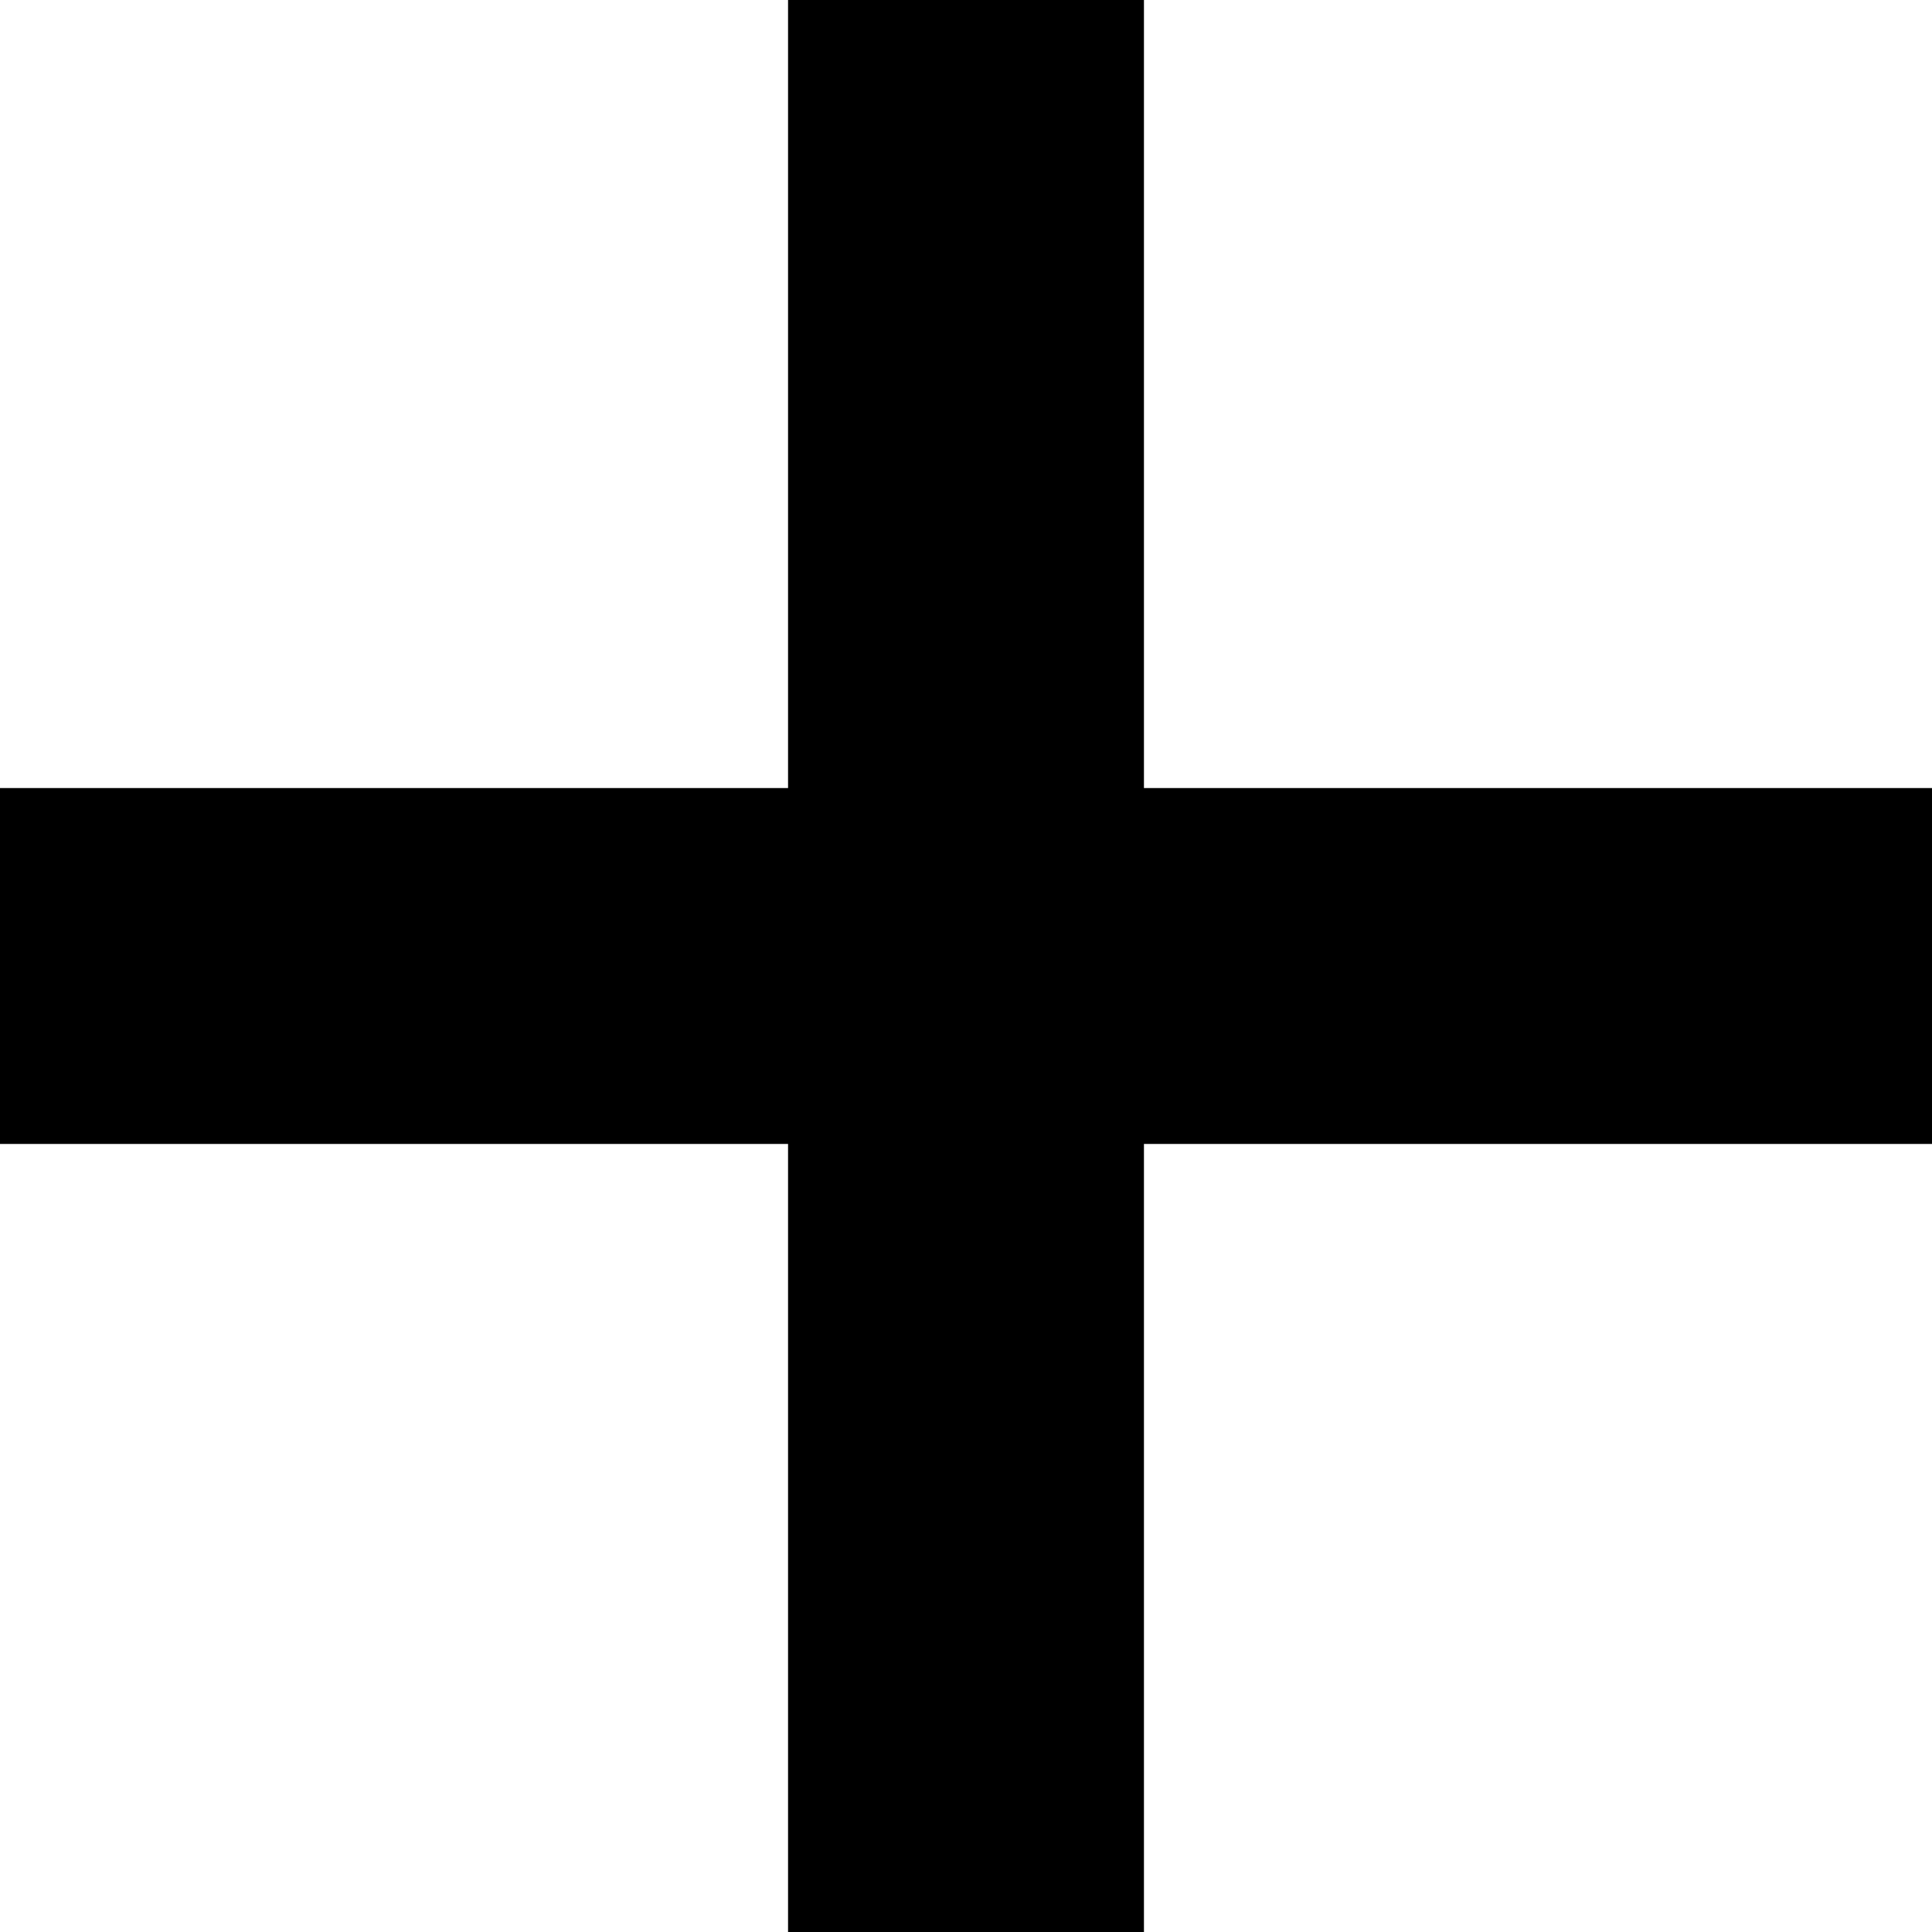
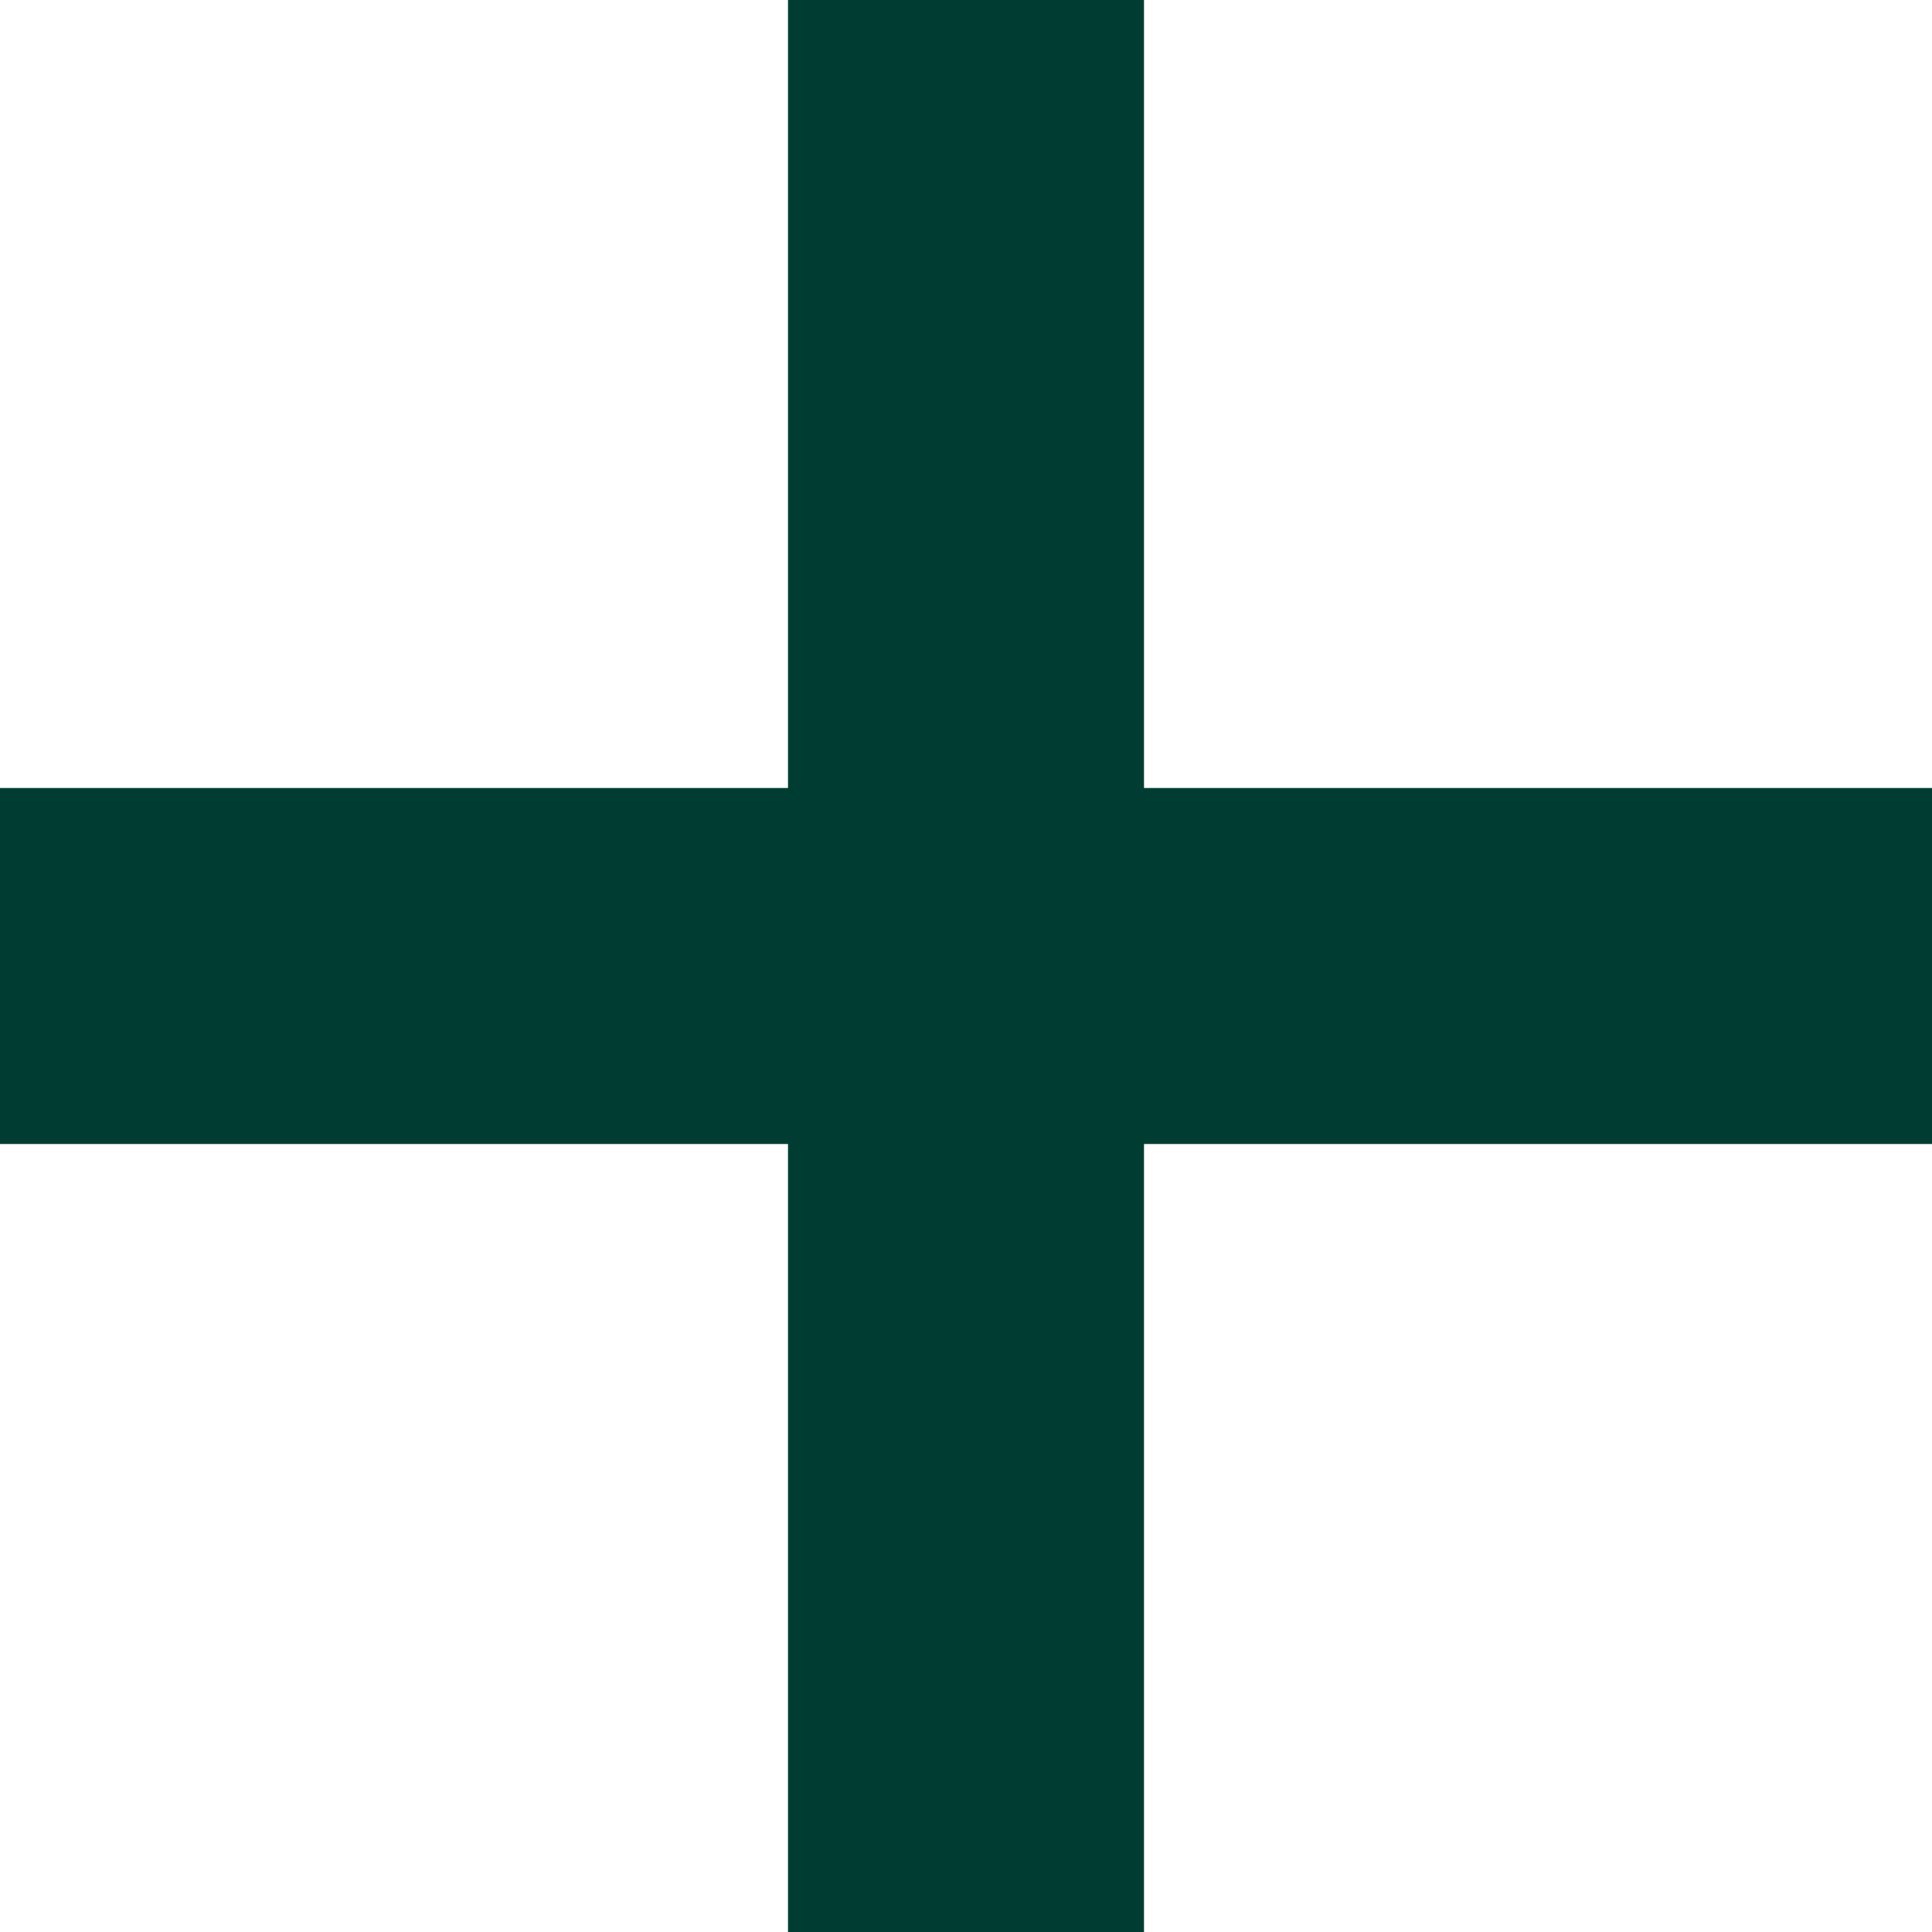
<svg xmlns="http://www.w3.org/2000/svg" class="icon" viewBox="0 0 9.5 9.5">
-   <polygon class="icon--plus" points="9.5 3.875 5.625 3.875 5.625 0 3.875 0 3.875 3.875 0 3.875 0 5.625 3.875 5.625 3.875 9.5 5.625 9.5 5.625 5.625 9.5 5.625 9.5 3.875" />
+   <polygon class="icon--plus" fill="#003c32" points="9.5 3.875 5.625 3.875 5.625 0 3.875 0 3.875 3.875 0 3.875 0 5.625 3.875 5.625 3.875 9.5 5.625 9.5 5.625 5.625 9.5 5.625 9.5 3.875" />
</svg>
